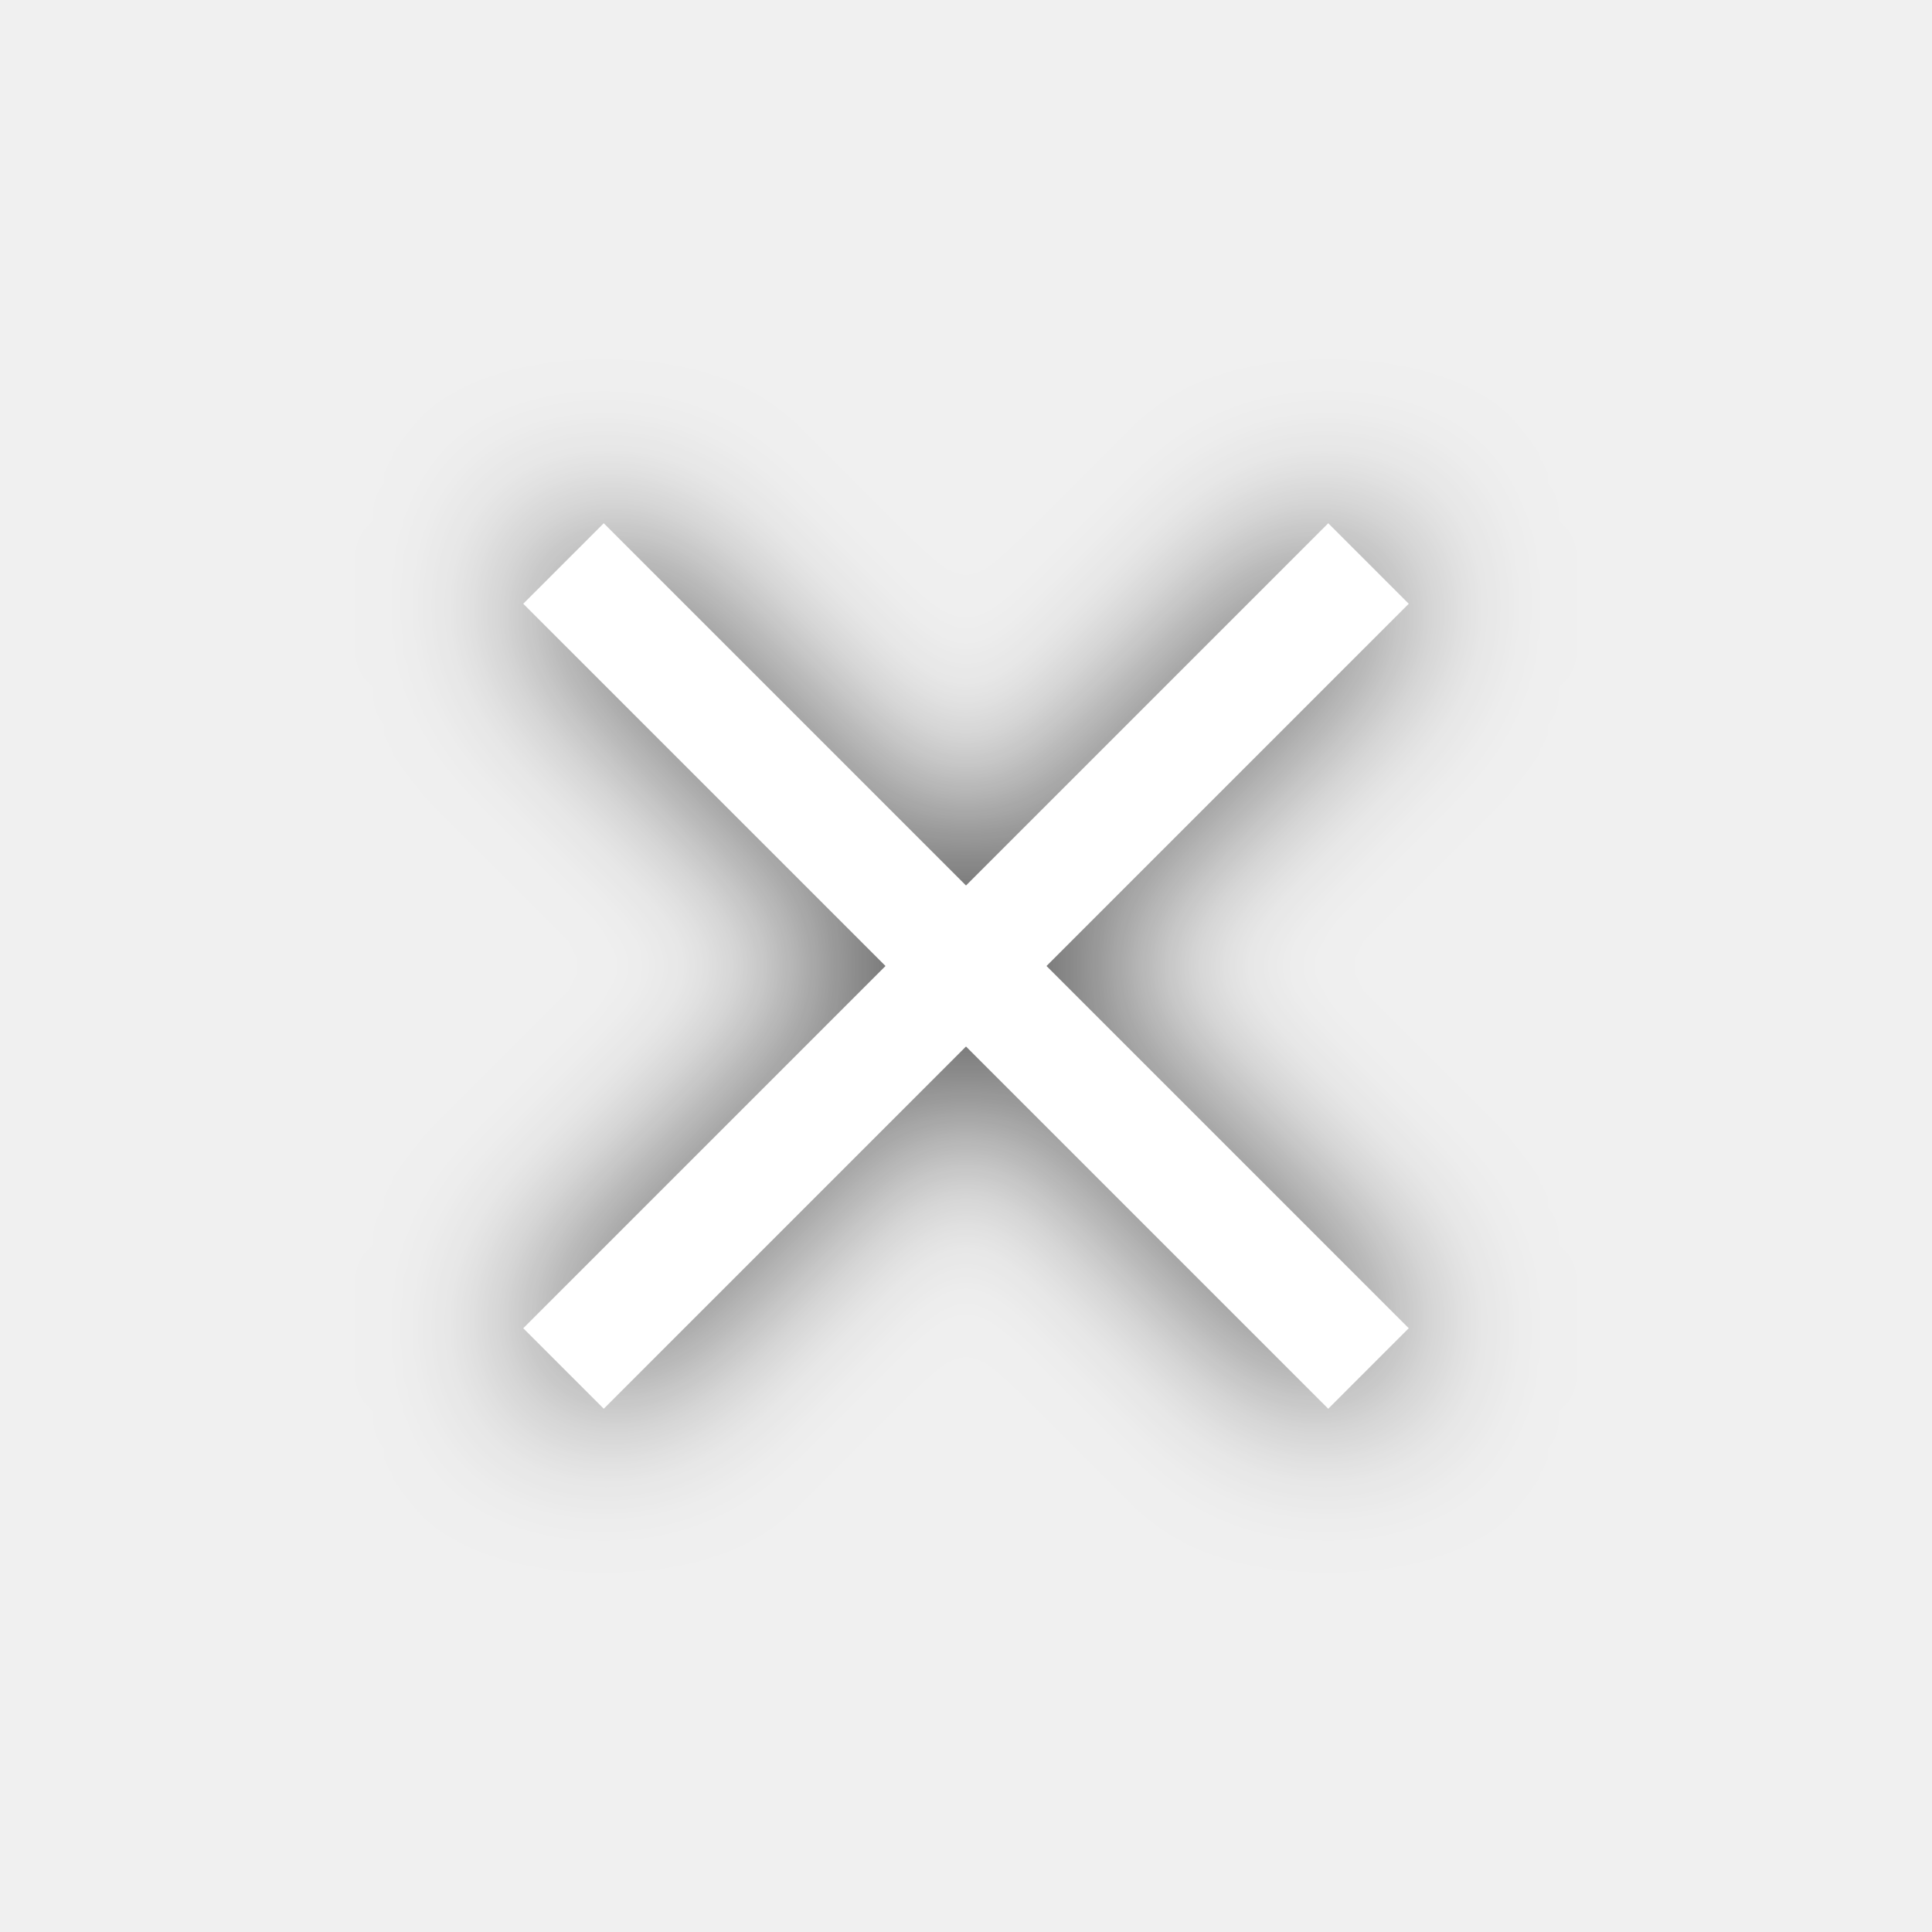
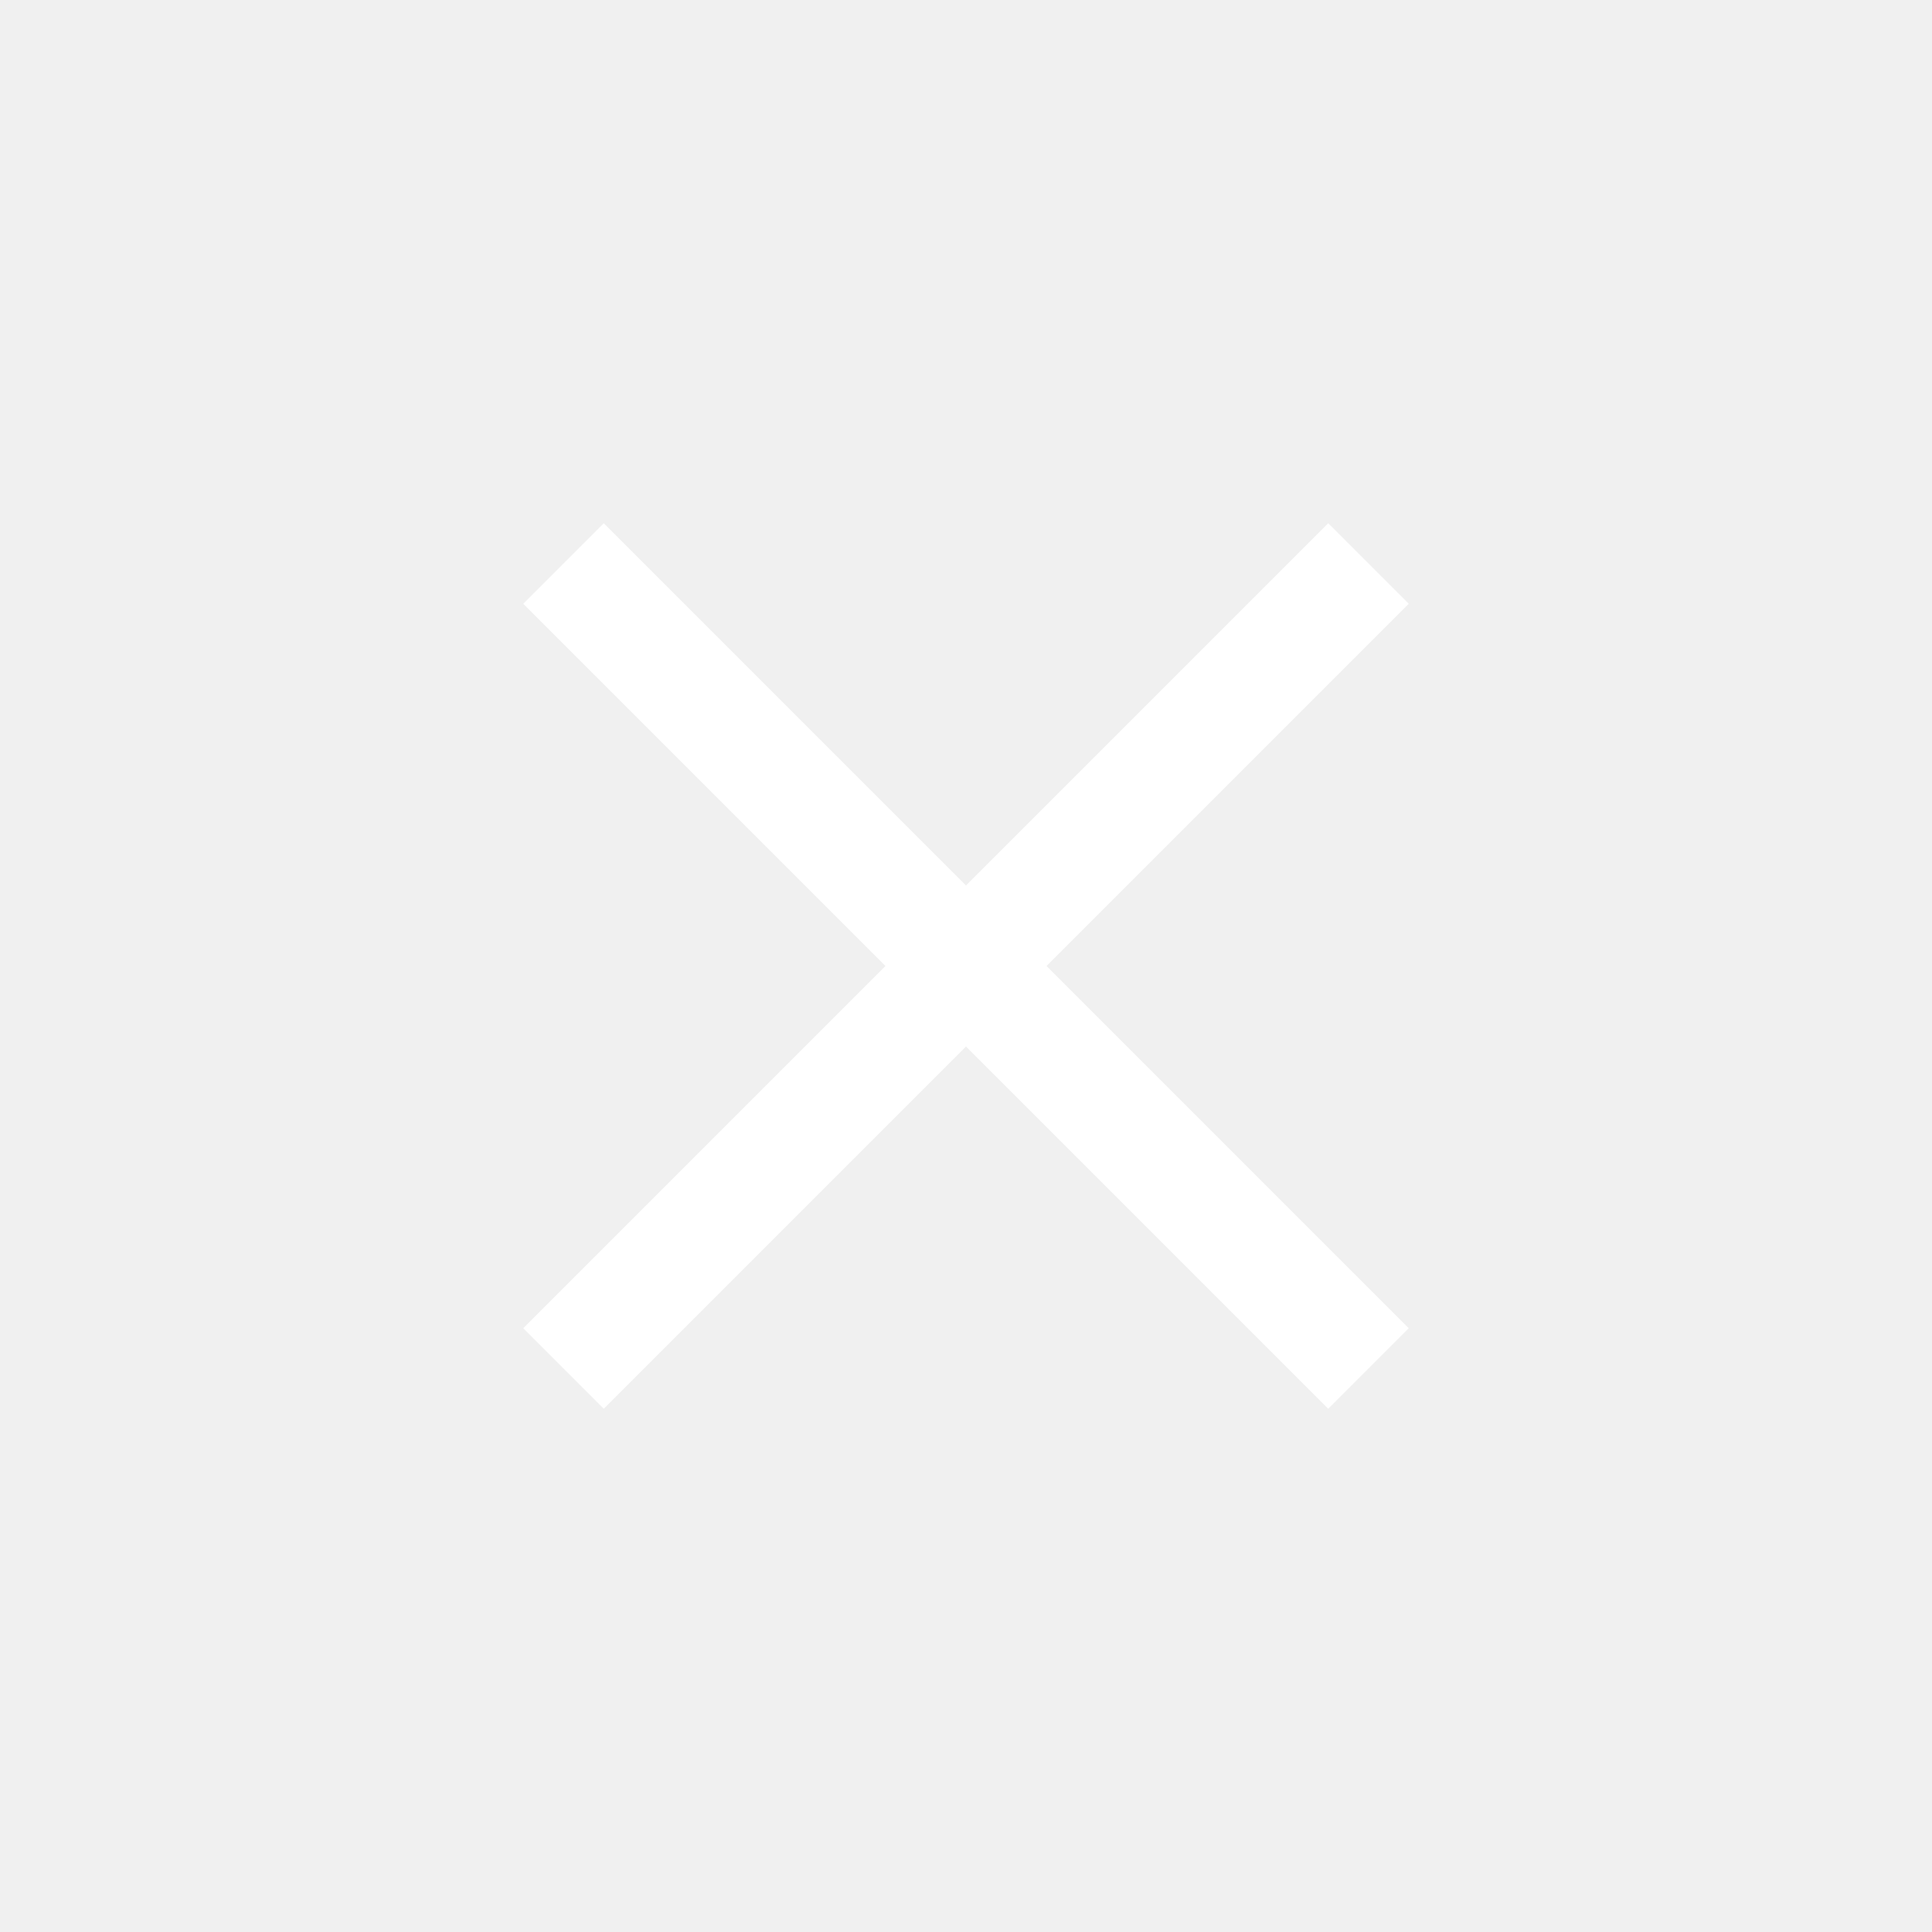
<svg xmlns="http://www.w3.org/2000/svg" width="24" height="24" viewBox="0 0 24 24" fill="none">
-   <g filter="url(#filter0_d)">
-     <path d="M17.5 7.5L16.5 6.5L12 11L7.5 6.5L6.5 7.5L11 12L6.5 16.5L7.5 17.5L12 13L16.5 17.5L17.5 16.5L13 12L17.5 7.5Z" fill="white" />
-   </g>
-   <defs>
-     <filter id="filter0_d" x="-2" y="-2" width="28" height="28" filterUnits="userSpaceOnUse" color-interpolation-filters="sRGB">
-       <feFlood flood-opacity="0" result="BackgroundImageFix" />
-       <feColorMatrix in="SourceAlpha" type="matrix" values="0 0 0 0 0 0 0 0 0 0 0 0 0 0 0 0 0 0 127 0" />
-       <feOffset />
-       <feGaussianBlur stdDeviation="1" />
-       <feColorMatrix type="matrix" values="0 0 0 0 0 0 0 0 0 0 0 0 0 0 0 0 0 0 0.7 0" />
-       <feBlend mode="normal" in2="BackgroundImageFix" result="effect1_dropShadow" />
-       <feBlend mode="normal" in="SourceGraphic" in2="effect1_dropShadow" result="shape" />
-     </filter>
-   </defs>
+   <path d="M17.5 7.5L16.5 6.5L12 11L7.5 6.5L6.5 7.5L11 12L6.5 16.5L7.5 17.5L12 13L16.5 17.5L17.5 16.5L13 12L17.5 7.5Z" fill="white" />
</svg>
